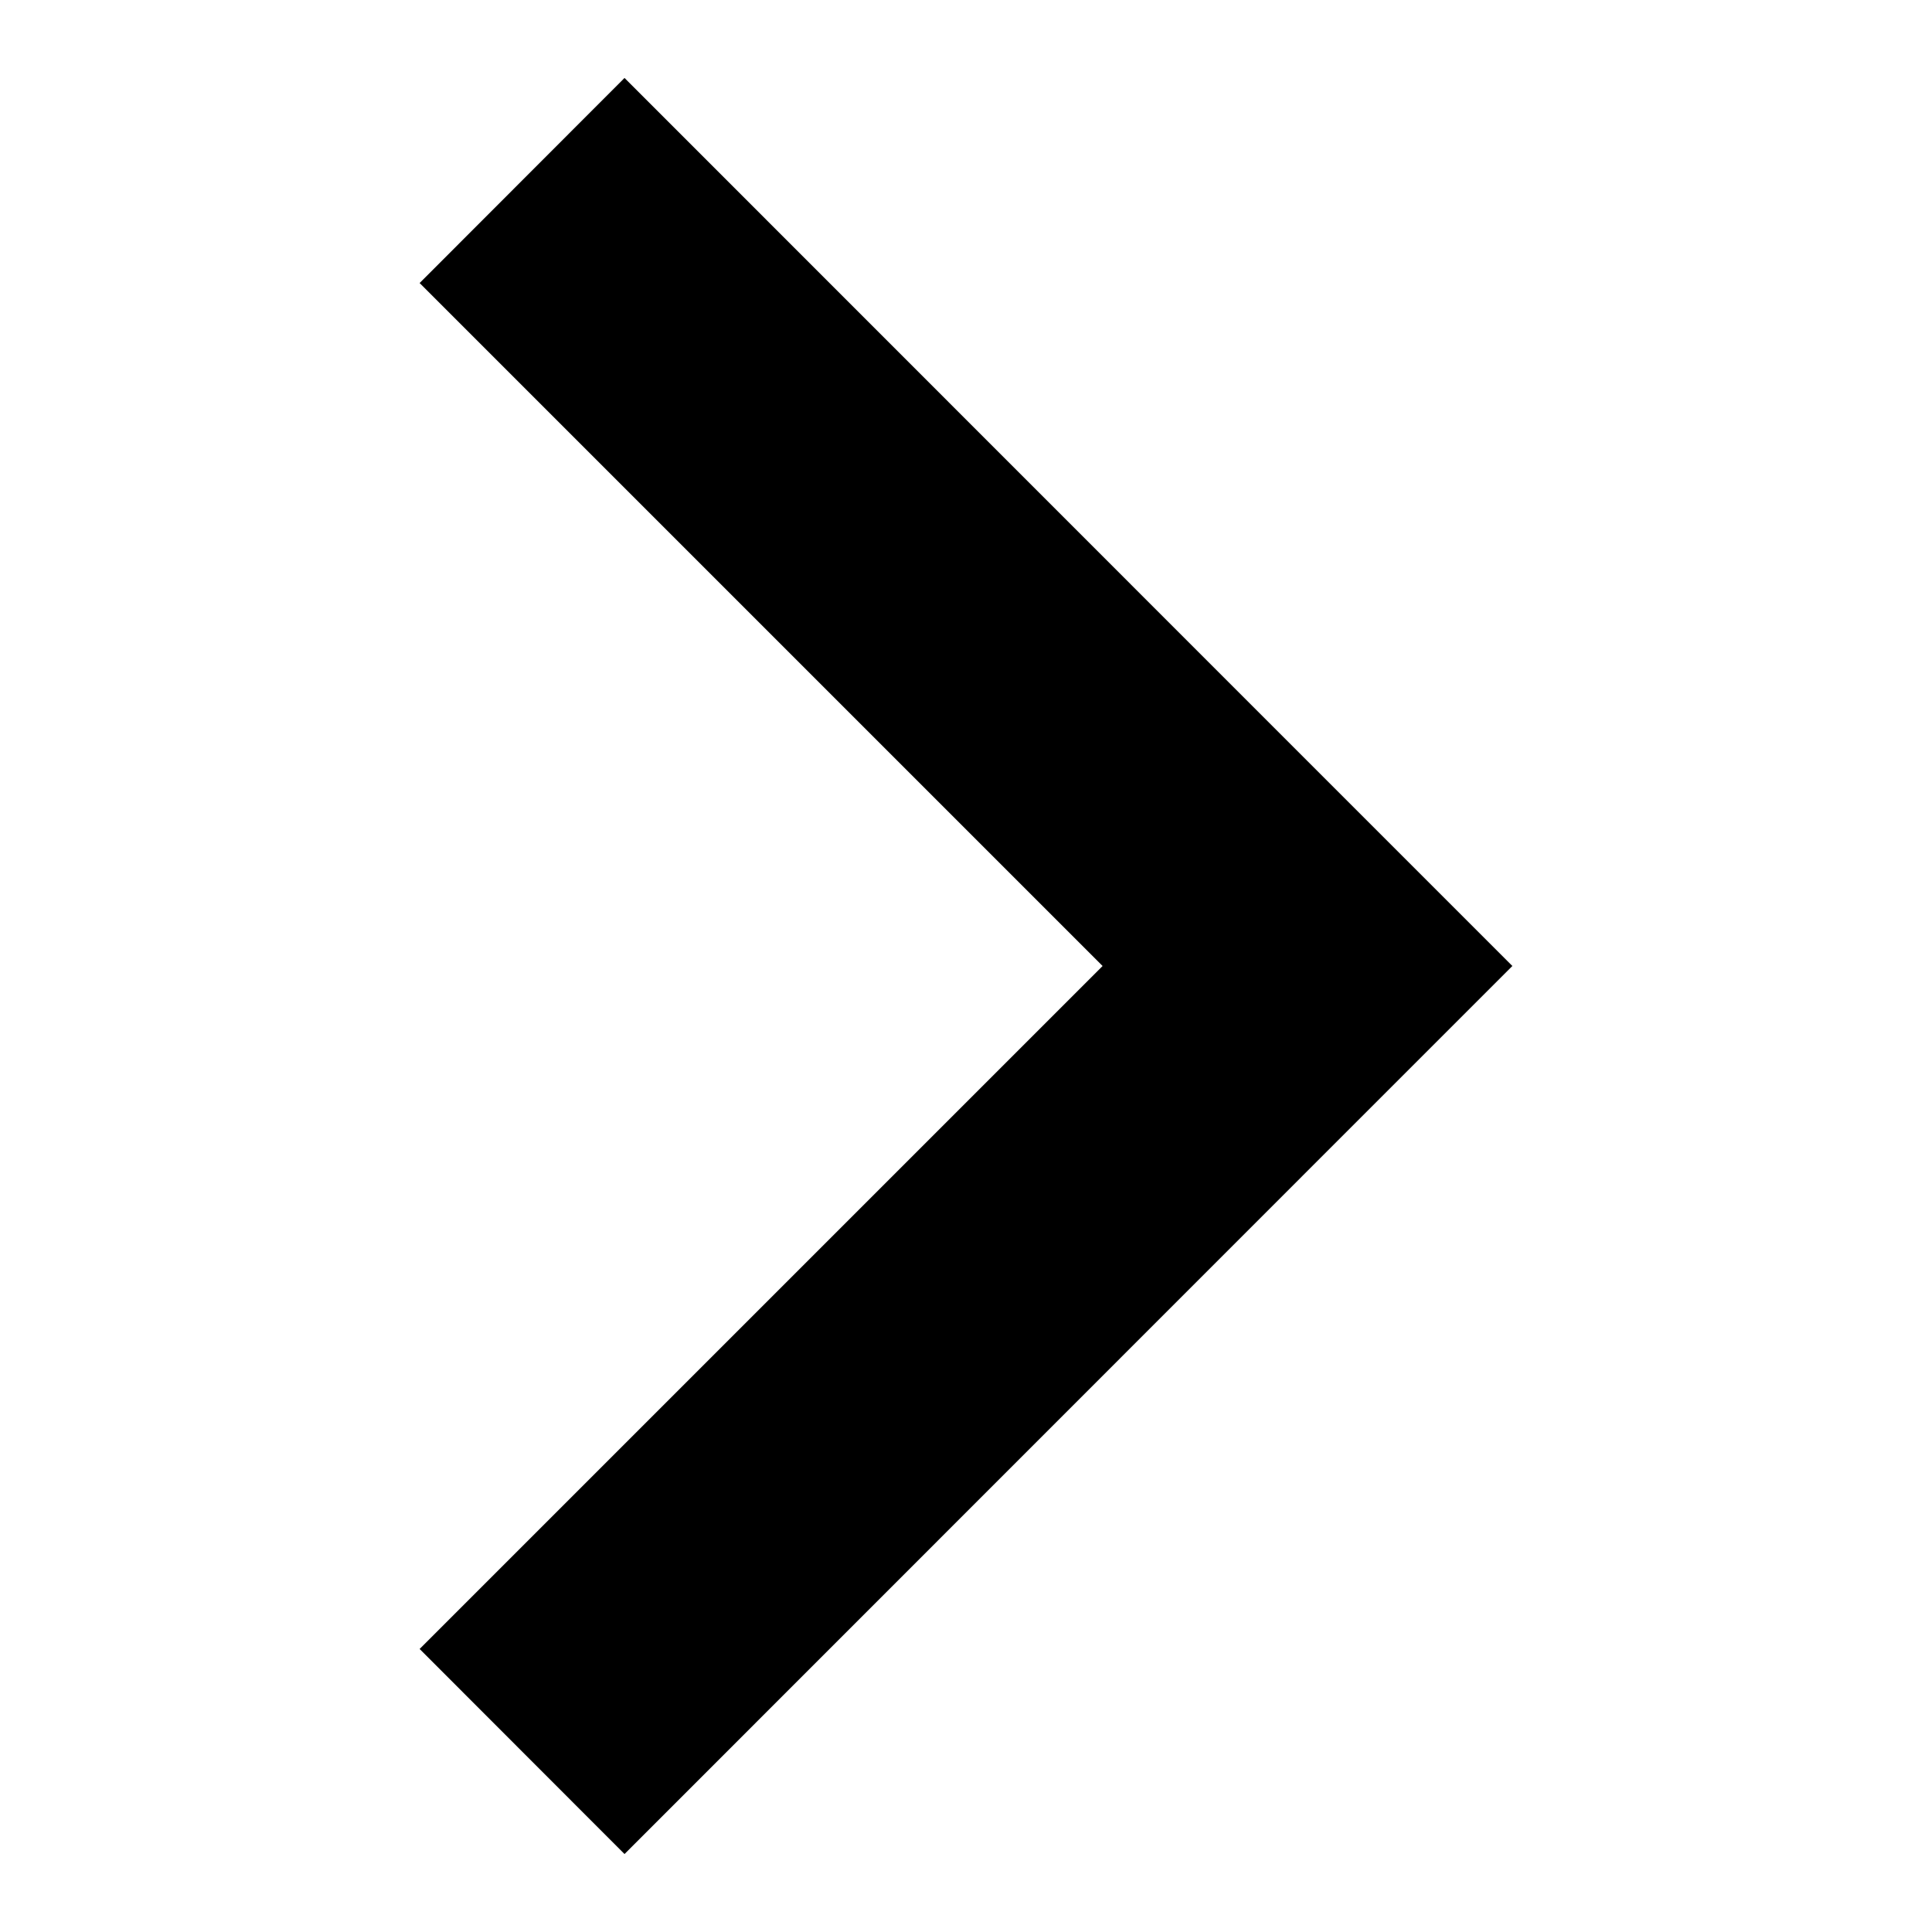
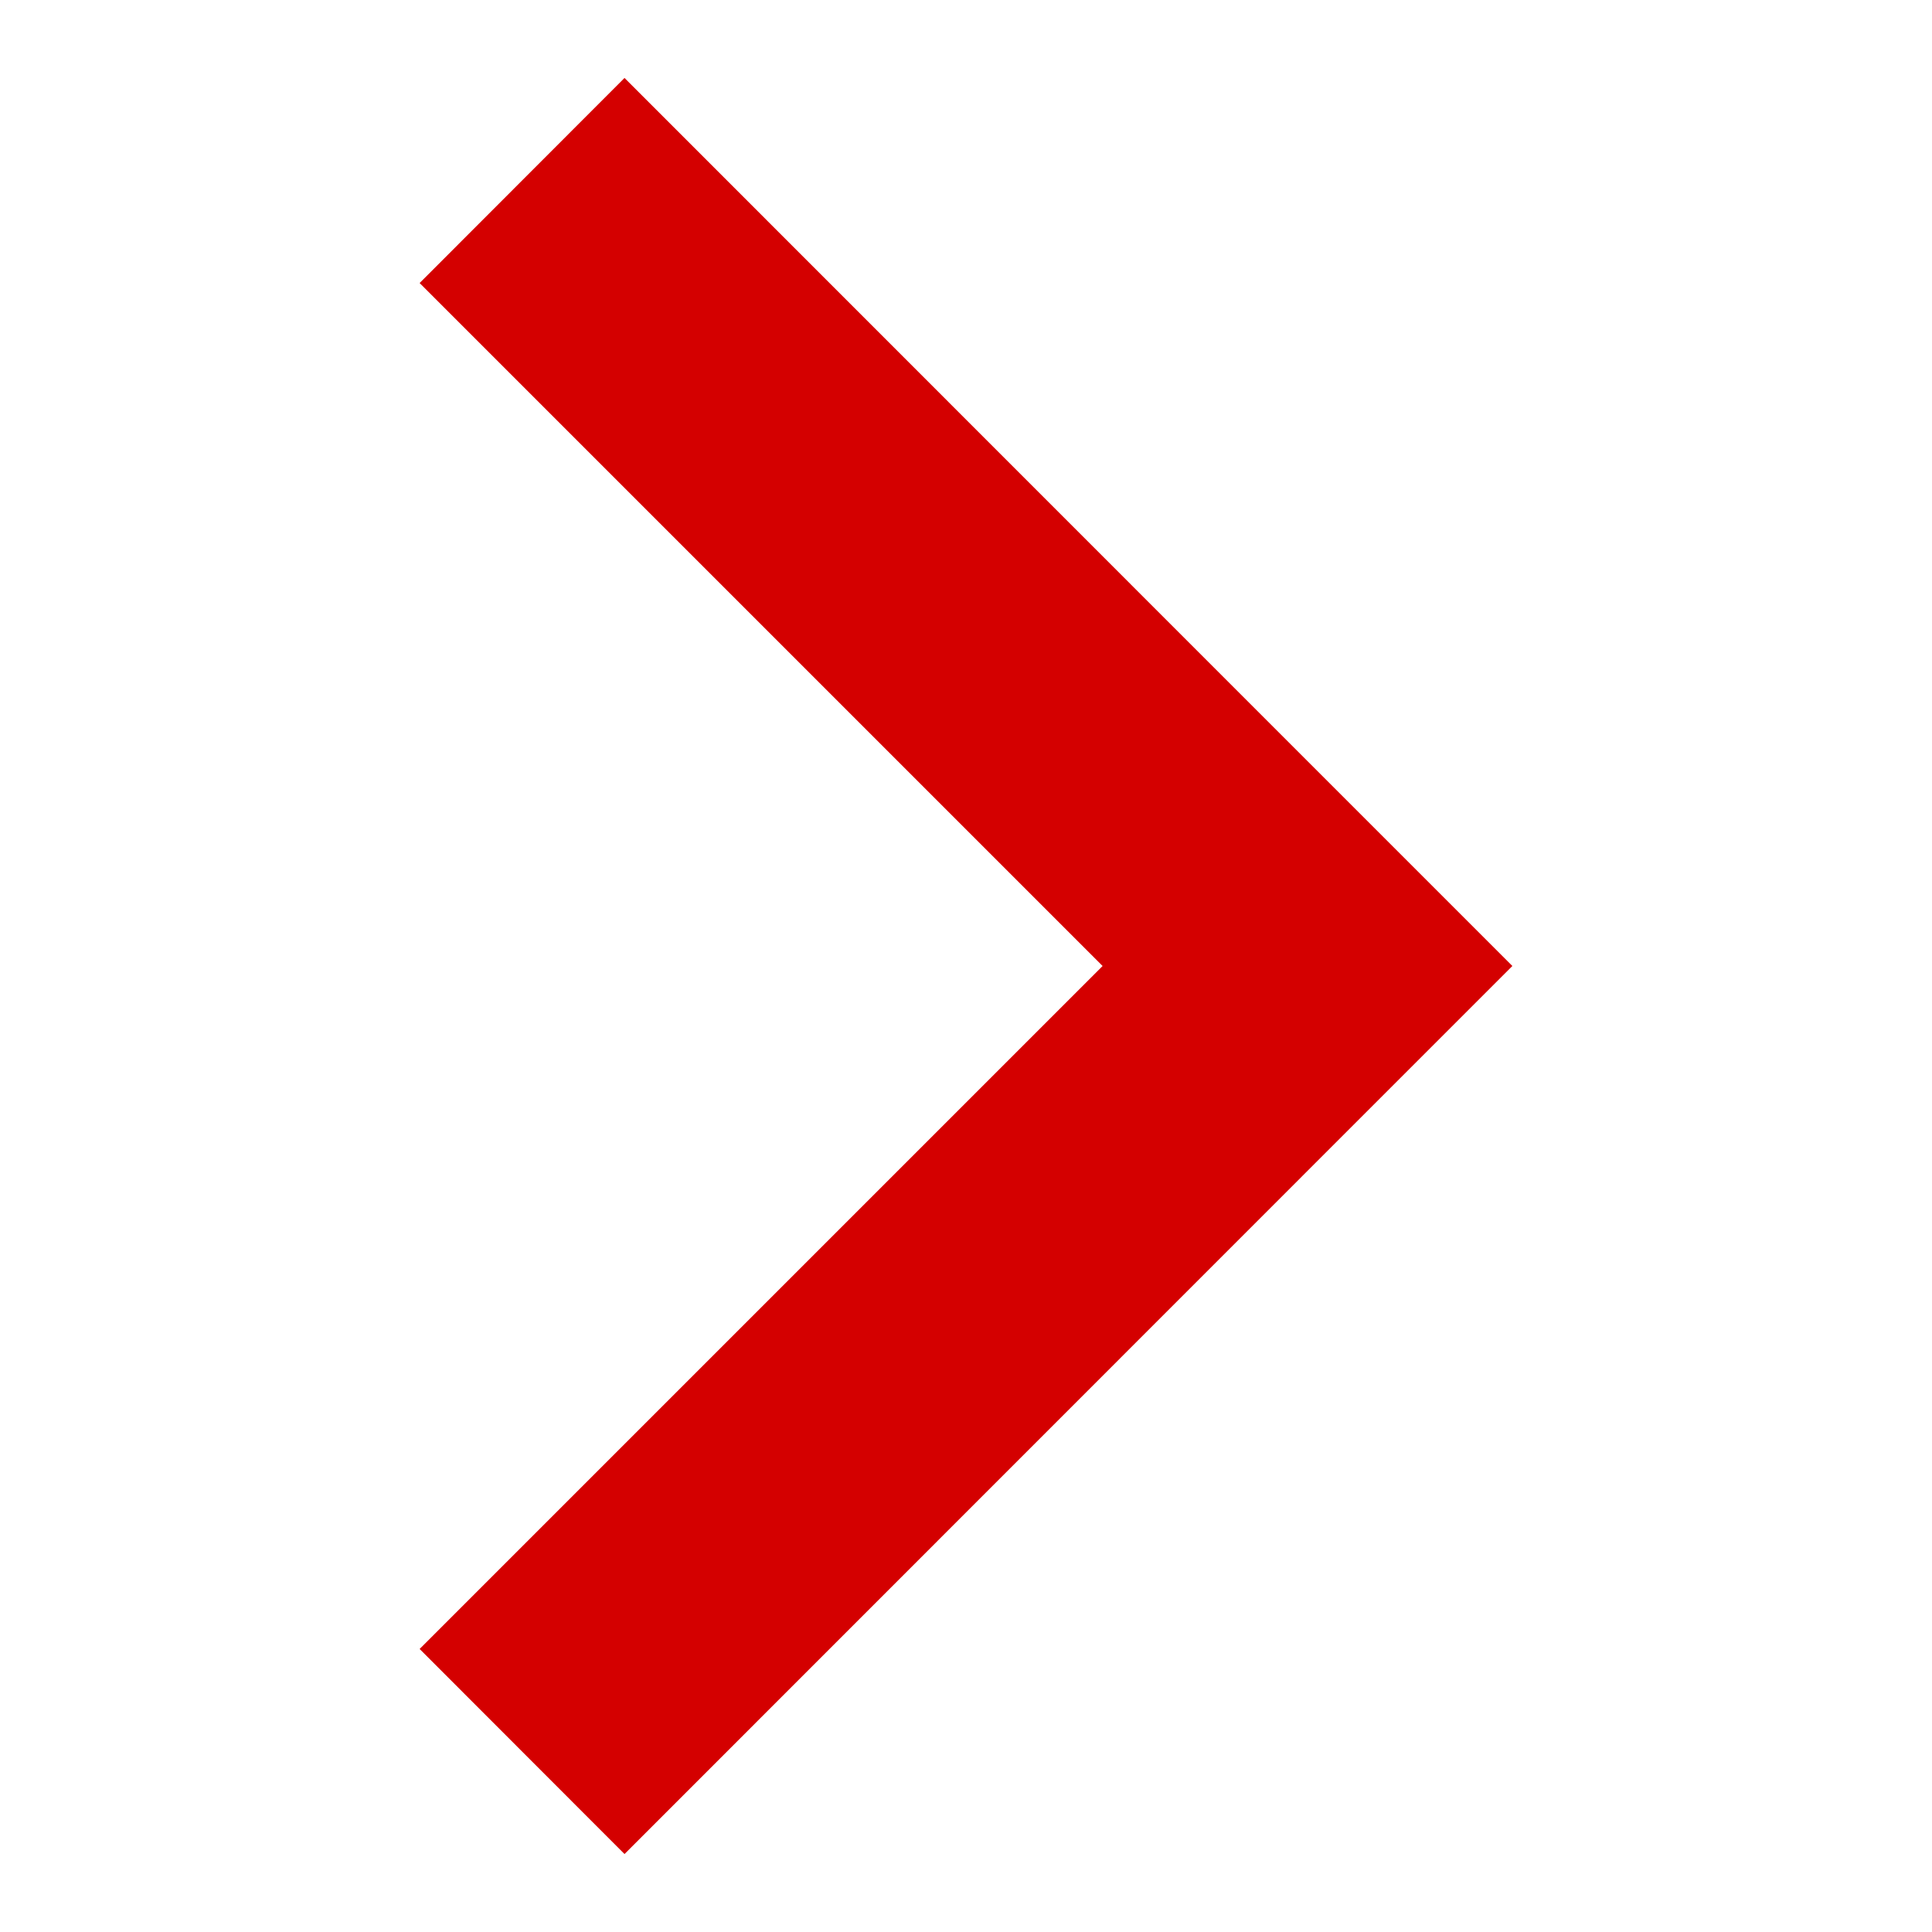
<svg xmlns="http://www.w3.org/2000/svg" id="svg4265" viewBox="0 0 20 20" height="20" width="20" version="1.1">
  <defs id="defs3732" />
-   <text id="text3719" style="word-spacing:0px;letter-spacing:0px" xml:space="preserve" font-size="40px" line-height="125%" y="1.805" x="-16.21" font-family="'Helvetica Neue LT Pro'" fill="#000000">
+   <text id="text3719" style="letter-spacing:0px;word-spacing:0px" xml:space="preserve" font-size="40px" line-height="0%" y="1.805" x="-16.21" font-family="'Helvetica Neue LT Pro'" fill="#000000">
    <tspan id="tspan3721" y="1.805" x="-16.21" font-family="'Helvetica Neue LT Pro'" />
  </text>
-   <g id="g3802" transform="matrix(0.7071068,0.7071068,-0.7071068,0.7071068,39.98744,-18.29455)">
-     <rect transform="matrix(0,-1,1,0,0,0)" y="17" x="-33" height="3" width="13" id="rect3732-3-0-0" style="opacity:1;fill:#000000;fill-opacity:1;fill-rule:nonzero;stroke:none;stroke-width:8;stroke-linecap:square;stroke-linejoin:round;stroke-miterlimit:4;stroke-dasharray:none;stroke-dashoffset:0;stroke-opacity:1;paint-order:markers fill stroke" />
-     <rect y="20" x="7" height="3" width="13" id="rect3732-3-0-0-6" style="opacity:1;fill:#000000;fill-opacity:1;fill-rule:nonzero;stroke:none;stroke-width:8;stroke-linecap:square;stroke-linejoin:round;stroke-miterlimit:4;stroke-dasharray:none;stroke-dashoffset:0;stroke-opacity:1;paint-order:markers fill stroke" />
+   <g id="g3802" transform="matrix(0.7071068,0.7071068,-0.7071068,0.7071068,39.98744,-18.29455)" style="fill:#ff0000">
+     <rect transform="matrix(0,-1,1,0,0,0)" y="17" x="-33" height="3" width="13" id="rect3732-3-0-0" style="opacity:1;fill:#ff0000;fill-opacity:1;fill-rule:nonzero;stroke:none;stroke-width:8;stroke-linecap:square;stroke-linejoin:round;stroke-miterlimit:4;stroke-dasharray:none;stroke-dashoffset:0;stroke-opacity:1;paint-order:markers fill stroke" />
+     <rect y="20" x="7" height="3" width="13" id="rect3732-3-0-0-6" style="opacity:1;fill:#ff0000;fill-opacity:1;fill-rule:nonzero;stroke:none;stroke-width:8;stroke-linecap:square;stroke-linejoin:round;stroke-miterlimit:4;stroke-dasharray:none;stroke-dashoffset:0;stroke-opacity:1;paint-order:markers fill stroke" />
  </g>
-   <path style="opacity:1;fill:#000000;fill-opacity:1;fill-rule:nonzero;stroke:none;stroke-width:8;stroke-linecap:square;stroke-linejoin:round;stroke-miterlimit:4;stroke-dasharray:none;stroke-dashoffset:0;stroke-opacity:1;paint-order:markers fill stroke" d="M 6.465,0.807 4.344,2.93 11.414,10 4.344,17.07 6.465,19.193 13.535,12.121 15.656,10 13.535,7.879 6.465,0.807 Z" id="rect3732-3-0-0-3" />
+   <path style="opacity:1;fill:#d40000;fill-opacity:1;fill-rule:nonzero;stroke:none;stroke-width:8;stroke-linecap:square;stroke-linejoin:round;stroke-miterlimit:4;stroke-dasharray:none;stroke-dashoffset:0;stroke-opacity:1;paint-order:markers fill stroke" d="M 6.465,0.807 4.344,2.93 11.414,10 4.344,17.07 6.465,19.193 13.535,12.121 15.656,10 13.535,7.879 6.465,0.807 Z" id="rect3732-3-0-0-3" />
</svg>
